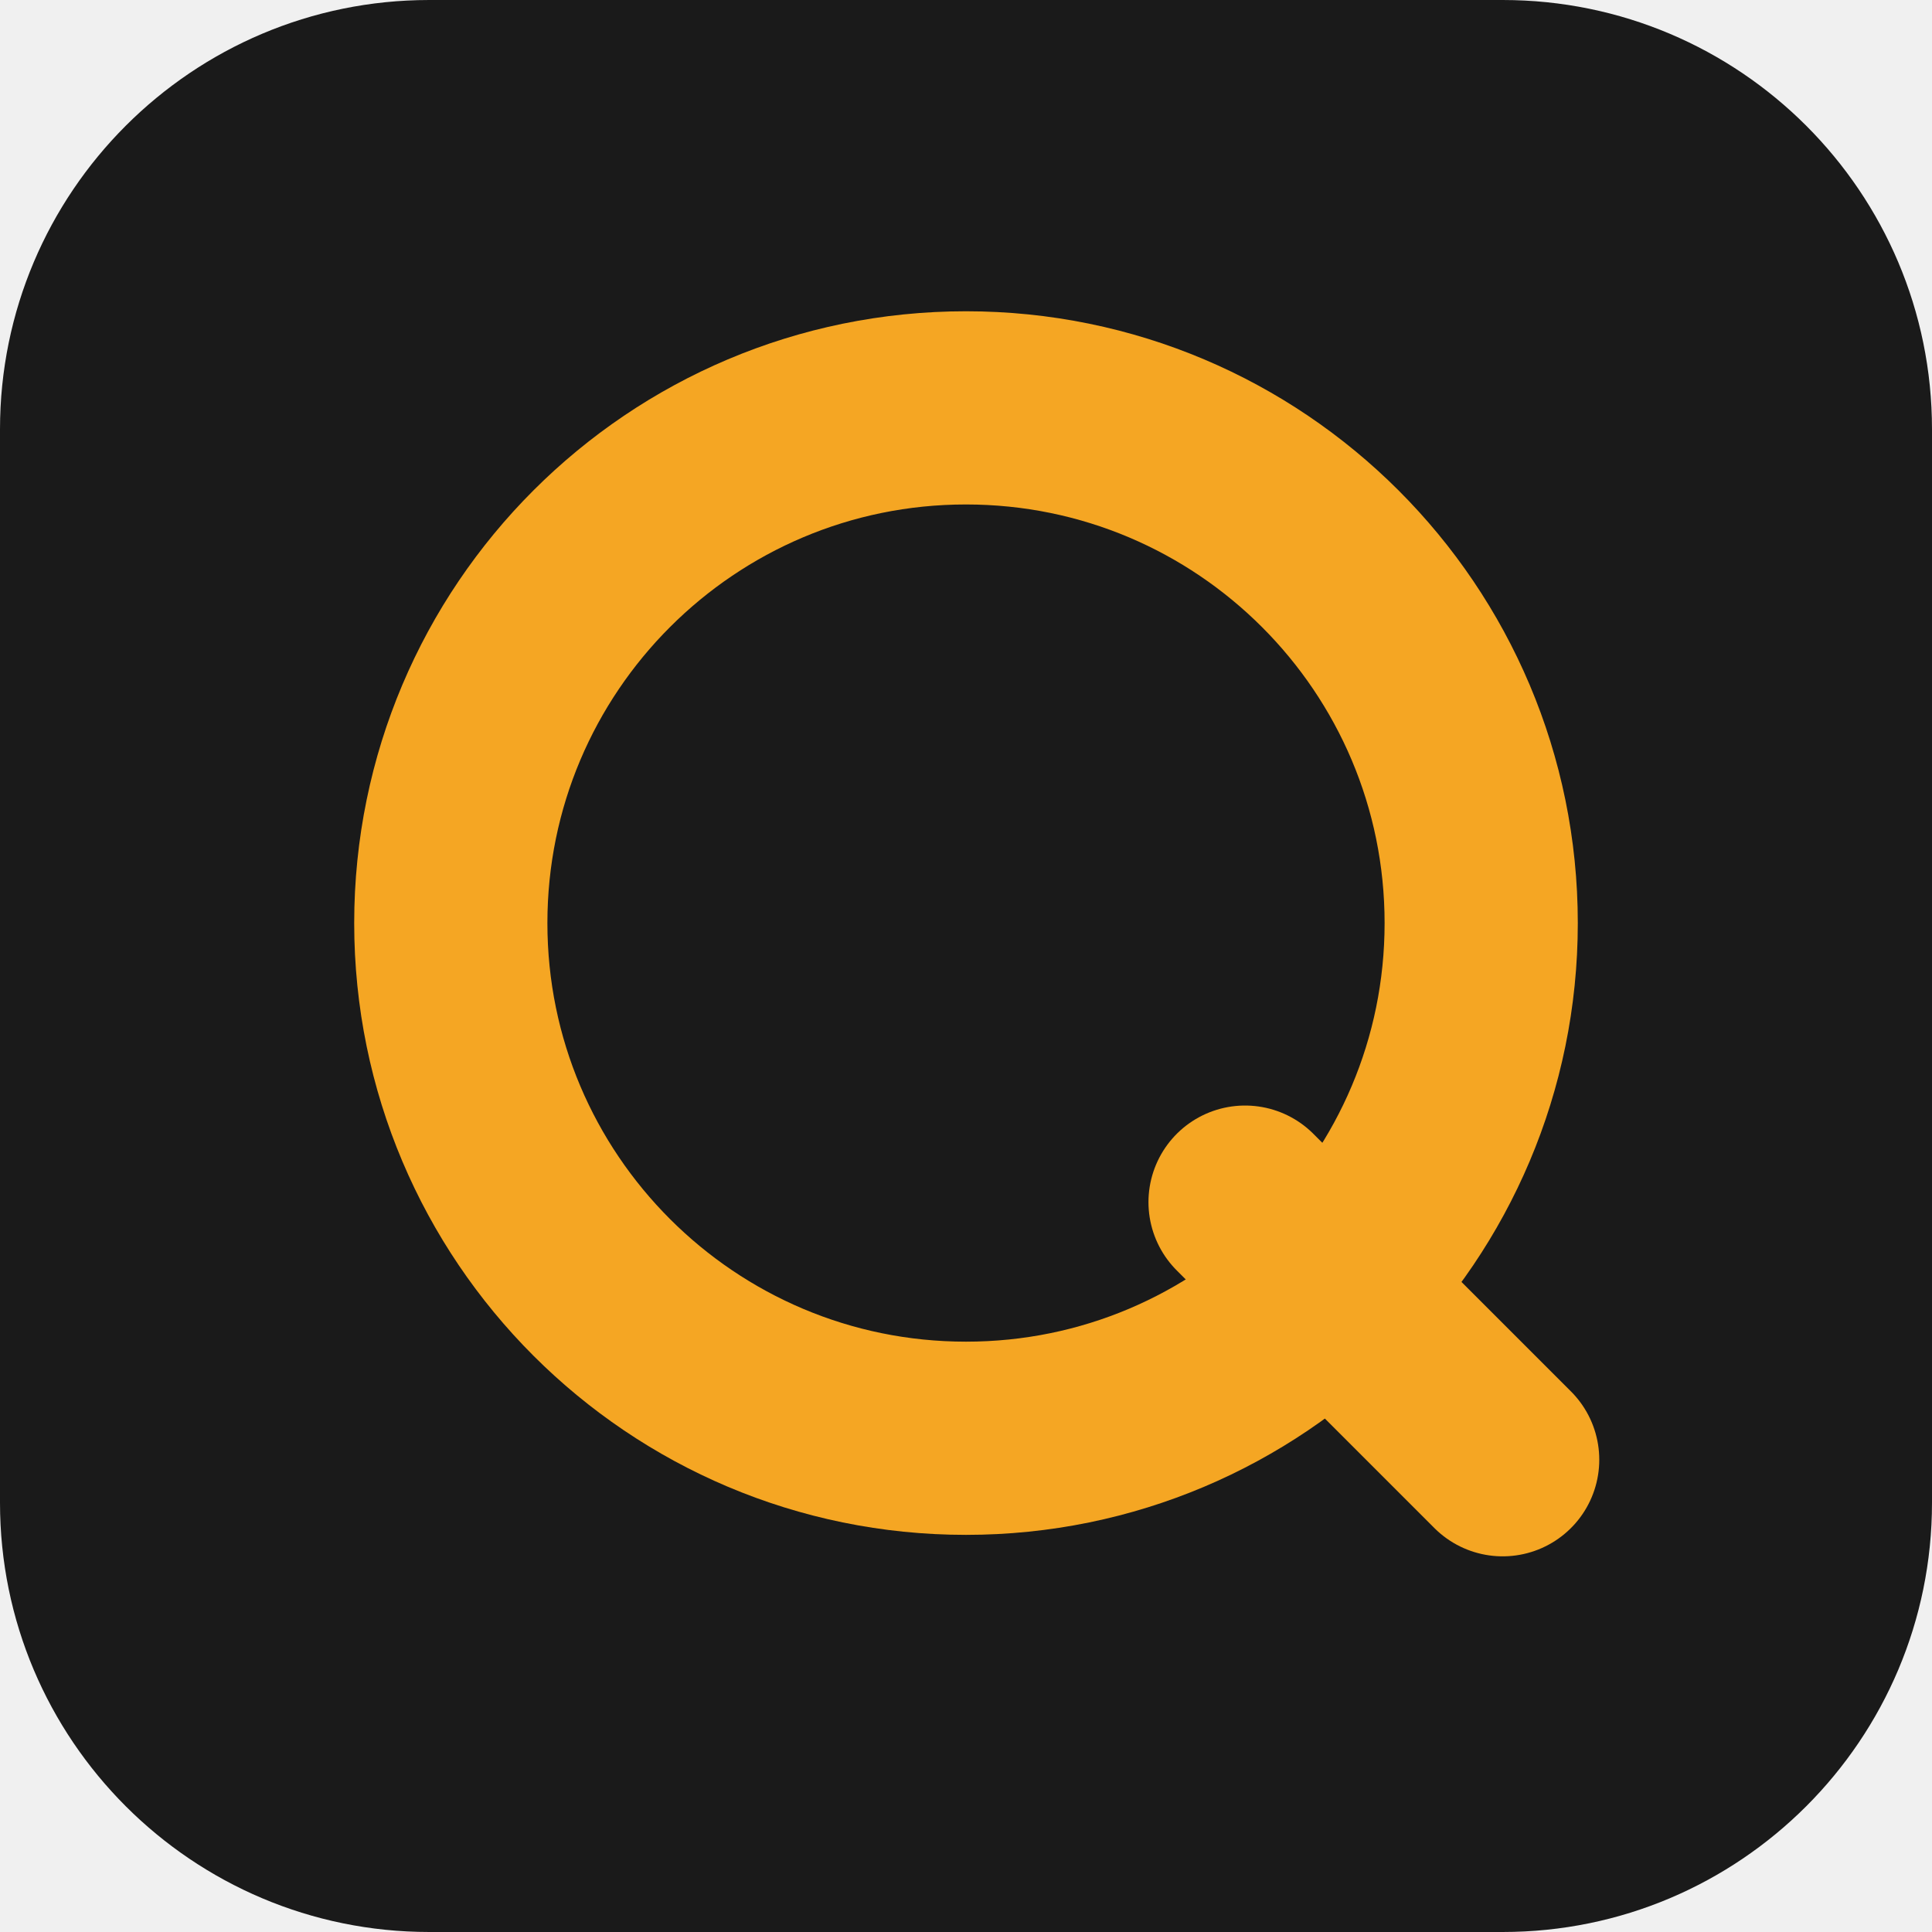
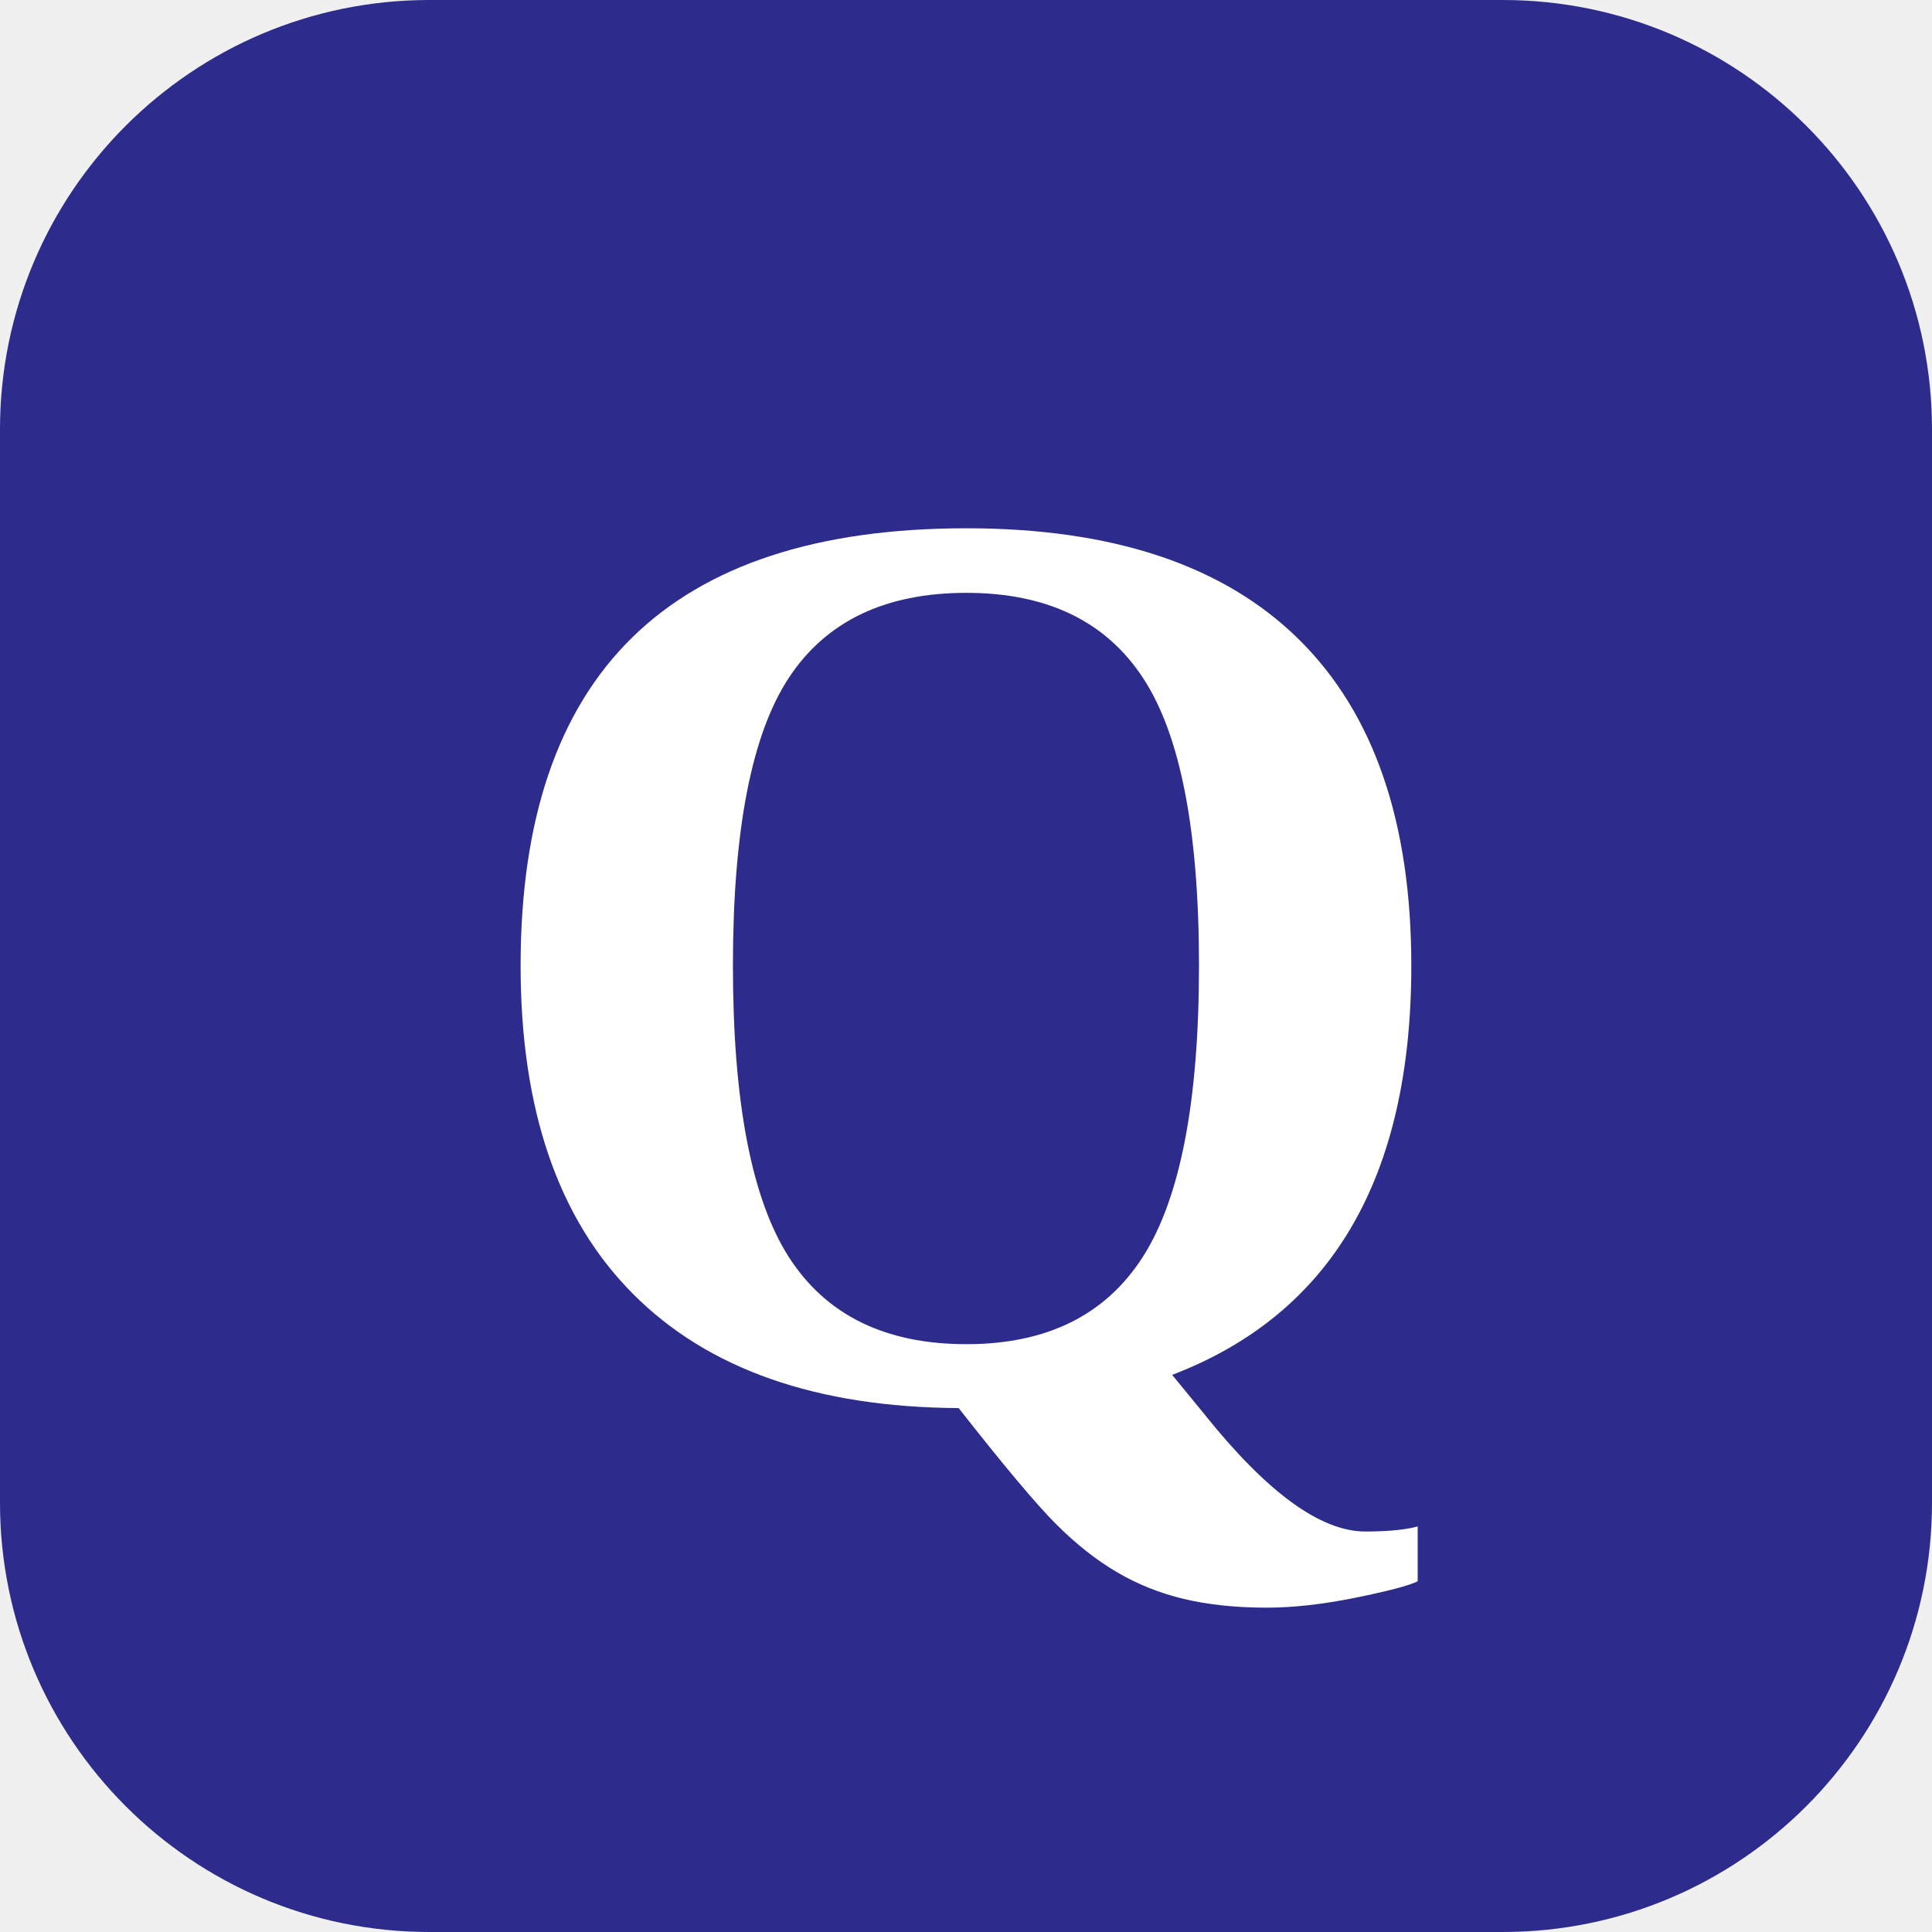
- <svg xmlns="http://www.w3.org/2000/svg" viewBox="0 0 180 180" fill="none">
-   <rect width="180" height="180" rx="40" fill="#1A1A1A" />
-   <circle cx="90" cy="86" r="48" stroke="#F5A623" stroke-width="18" fill="none" />
-   <line x1="116" y1="112" x2="140" y2="136" stroke="#F5A623" stroke-width="18" stroke-linecap="round" />
+ <svg xmlns="http://www.w3.org/2000/svg" viewBox="0 0 180 180">
+   <rect width="180" height="180" rx="40" fill="#2D2C8C" />
+   <text x="90" y="130" text-anchor="middle" font-family="Georgia, 'Times New Roman', serif" font-size="122" font-weight="700" fill="#FFFFFF">Q</text>
</svg>
